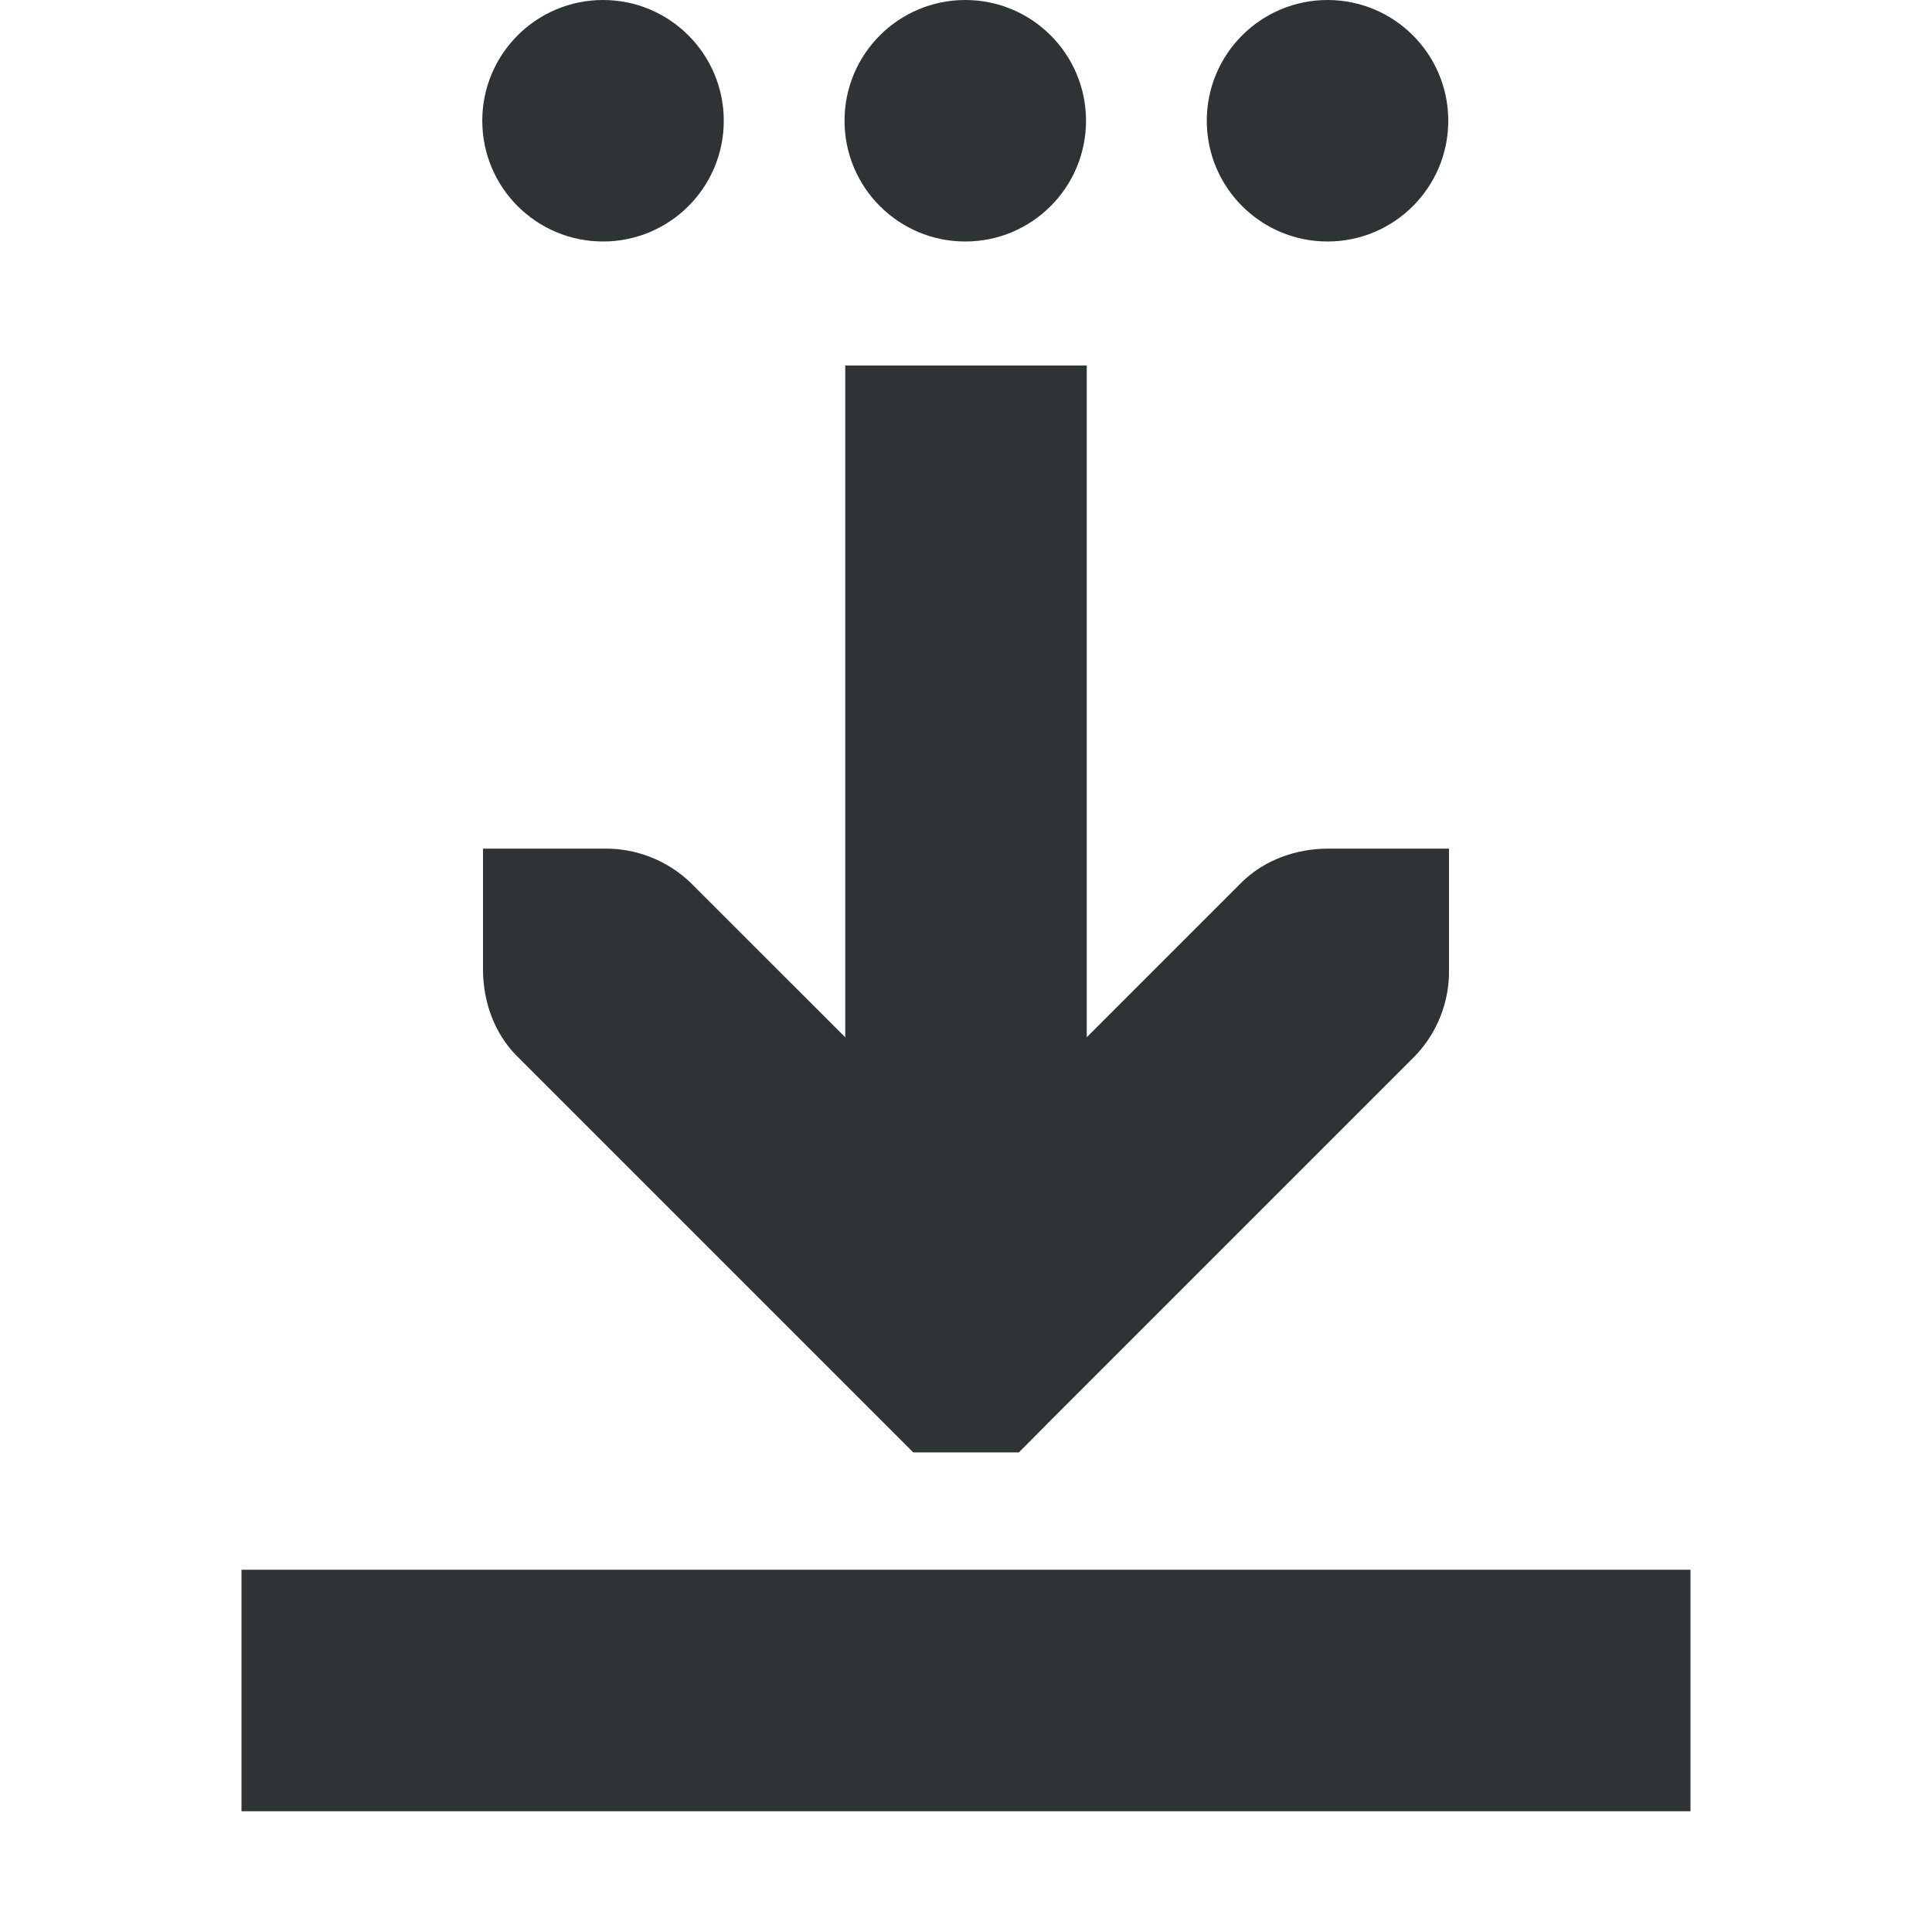
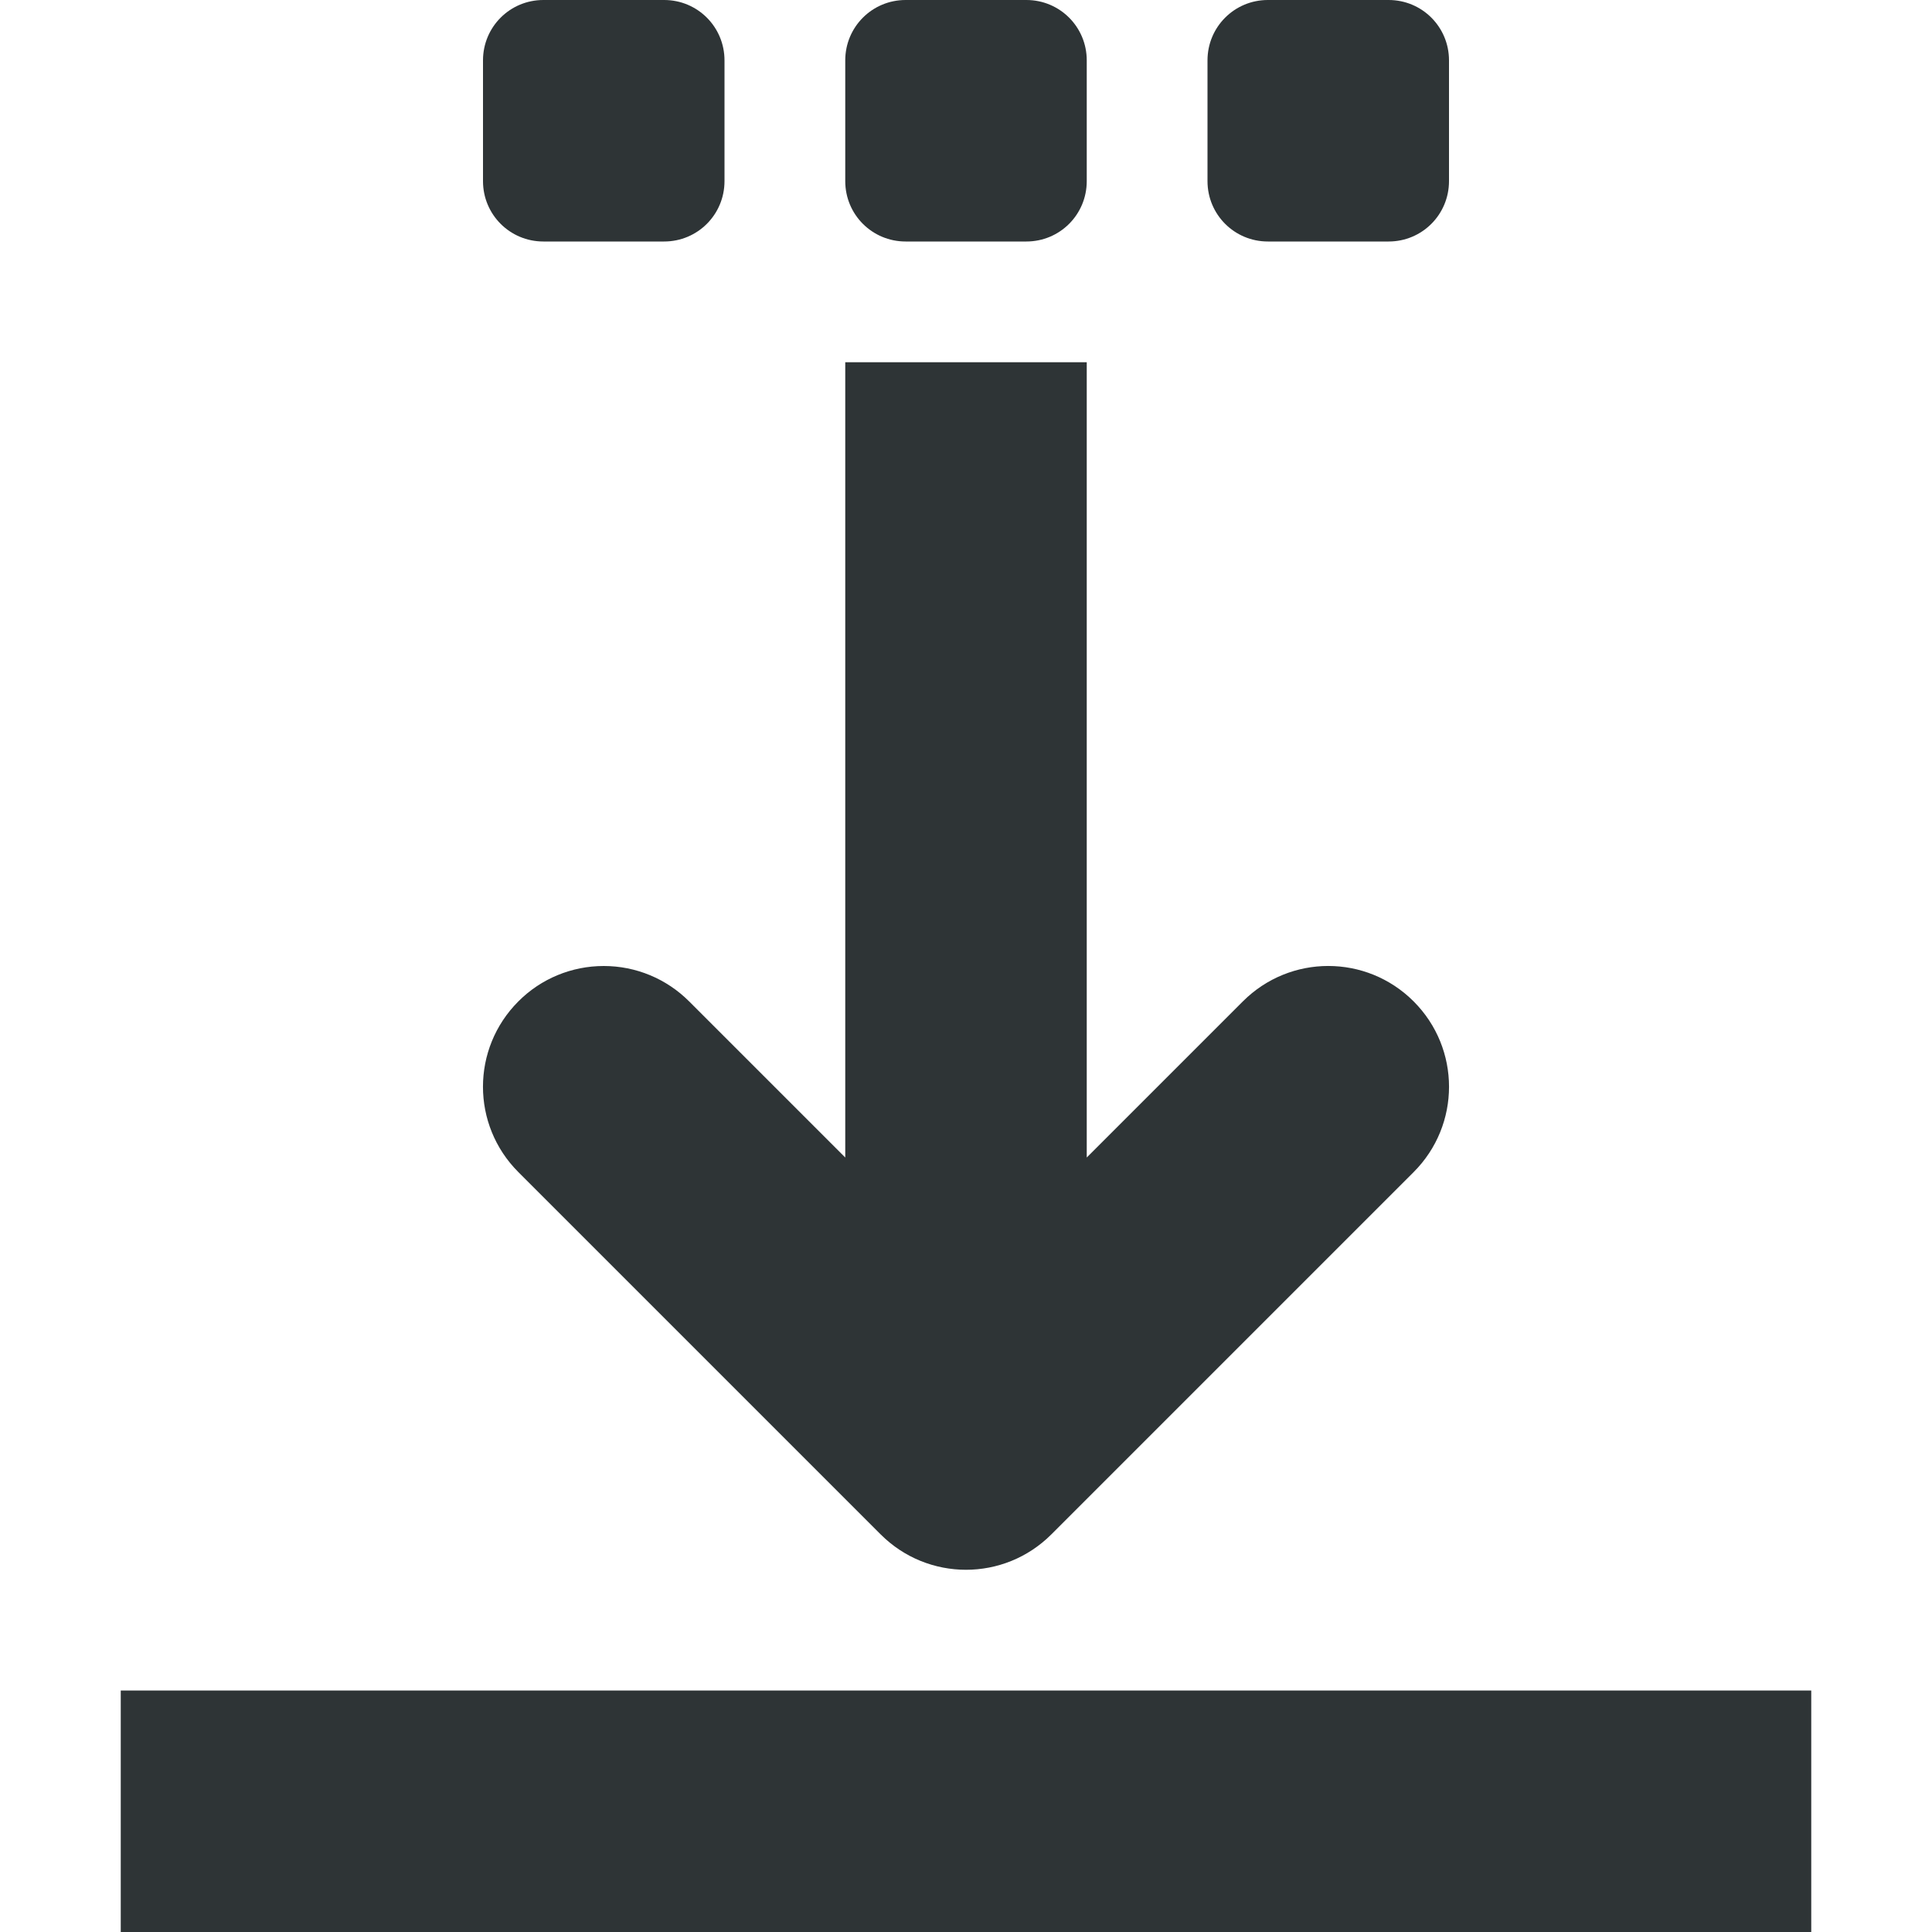
- <svg xmlns="http://www.w3.org/2000/svg" width="16" height="16">
-   <g fill="#2e3436">
-     <path d="M4 7.028v1c0 .265.093.53.281.718l3 3 .282.282h.875l.28-.282 3-3A1.01 1.01 0 0012 8.028v-1h-1c-.265 0-.53.093-.719.281L8 9.59 5.719 7.31A1.015 1.015 0 005 7.028z" style="line-height:normal;-inkscape-font-specification:'Bitstream Vera Sans';text-indent:0;text-align:start;text-decoration-line:none;text-transform:none;marker:none" color="#000" font-weight="400" font-family="Bitstream Vera Sans" overflow="visible" />
-     <path d="M7 3.027v7h2v-7z" style="line-height:normal;font-variant-ligatures:normal;font-variant-position:normal;font-variant-caps:normal;font-variant-numeric:normal;font-variant-alternates:normal;font-feature-settings:normal;text-indent:0;text-align:start;text-decoration-line:none;text-decoration-style:solid;text-decoration-color:#000;text-transform:none;text-orientation:mixed;shape-padding:0;isolation:auto;mix-blend-mode:normal" color="#000" font-weight="400" font-family="sans-serif" overflow="visible" />
-     <path d="M2 13v2h12v-2z" style="marker:none" color="#000" overflow="visible" fill-rule="evenodd" />
-     <path d="M5.994 1a1 1 0 01-1 1 1 1 0 01-1-1 1 1 0 011-1 1 1 0 011 1zm3 0a1 1 0 01-1 1 1 1 0 01-1-1 1 1 0 011-1 1 1 0 011 1zm3 0a1 1 0 01-1 1 1 1 0 01-1-1 1 1 0 011-1 1 1 0 011 1z" />
-   </g>
+ <svg xmlns="http://www.w3.org/2000/svg" height="16px" viewBox="0 0 16 16" width="16px">
+   <path d="m 4.5 0 c -0.277 0 -0.5 0.223 -0.5 0.5 v 1 c 0 0.277 0.223 0.5 0.5 0.5 h 1 c 0.277 0 0.5 -0.223 0.5 -0.5 v -1 c 0 -0.277 -0.223 -0.5 -0.5 -0.5 z m 3 0 c -0.277 0 -0.5 0.223 -0.5 0.5 v 1 c 0 0.277 0.223 0.5 0.5 0.5 h 1 c 0.277 0 0.5 -0.223 0.5 -0.5 v -1 c 0 -0.277 -0.223 -0.5 -0.5 -0.5 z m 3 0 c -0.277 0 -0.5 0.223 -0.5 0.5 v 1 c 0 0.277 0.223 0.5 0.5 0.5 h 1 c 0.277 0 0.5 -0.223 0.5 -0.5 v -1 c 0 -0.277 -0.223 -0.5 -0.5 -0.5 z m -3.5 3 v 6.586 l -1.293 -1.293 c -0.188 -0.188 -0.441 -0.293 -0.707 -0.293 s -0.52 0.105 -0.707 0.293 c -0.391 0.391 -0.391 1.023 0 1.414 l 3 3 c 0.391 0.391 1.023 0.391 1.414 0 l 3 -3 c 0.391 -0.391 0.391 -1.023 0 -1.414 s -1.023 -0.391 -1.414 0 l -1.293 1.293 v -6.586 z m -6 11 v 2 h 14 v -2 z m 0 0" fill="#2e3436" />
</svg>
